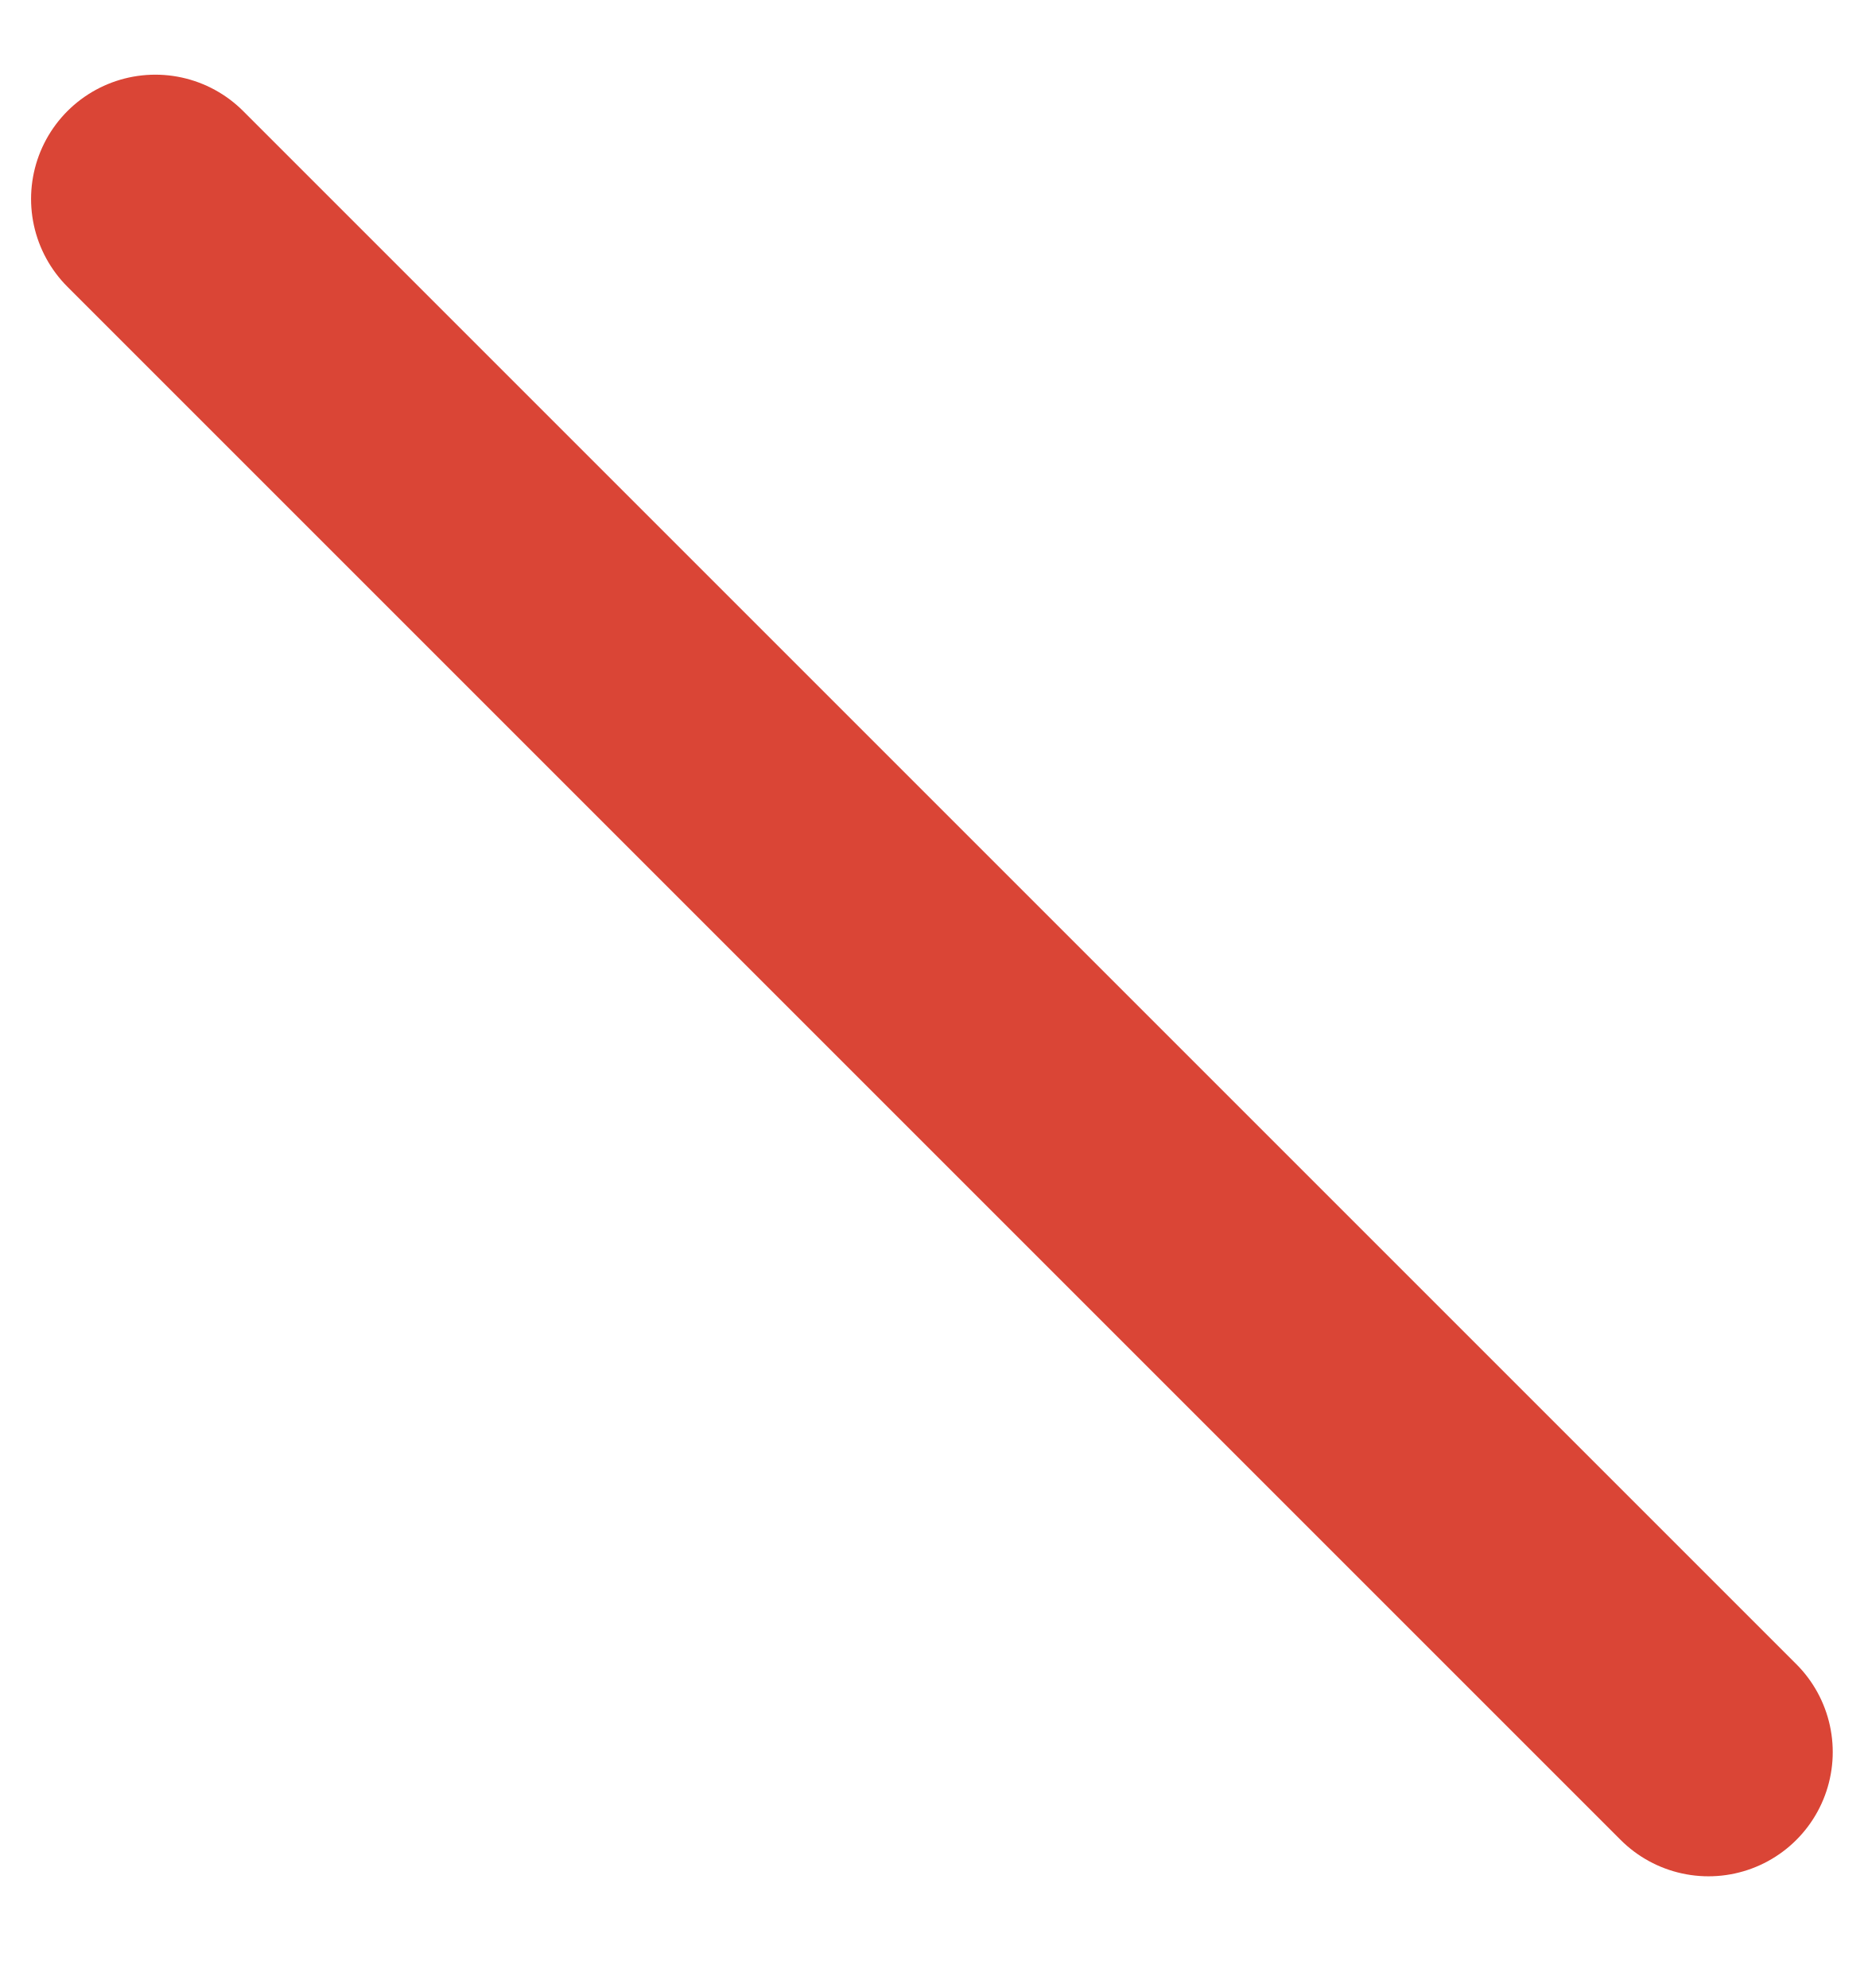
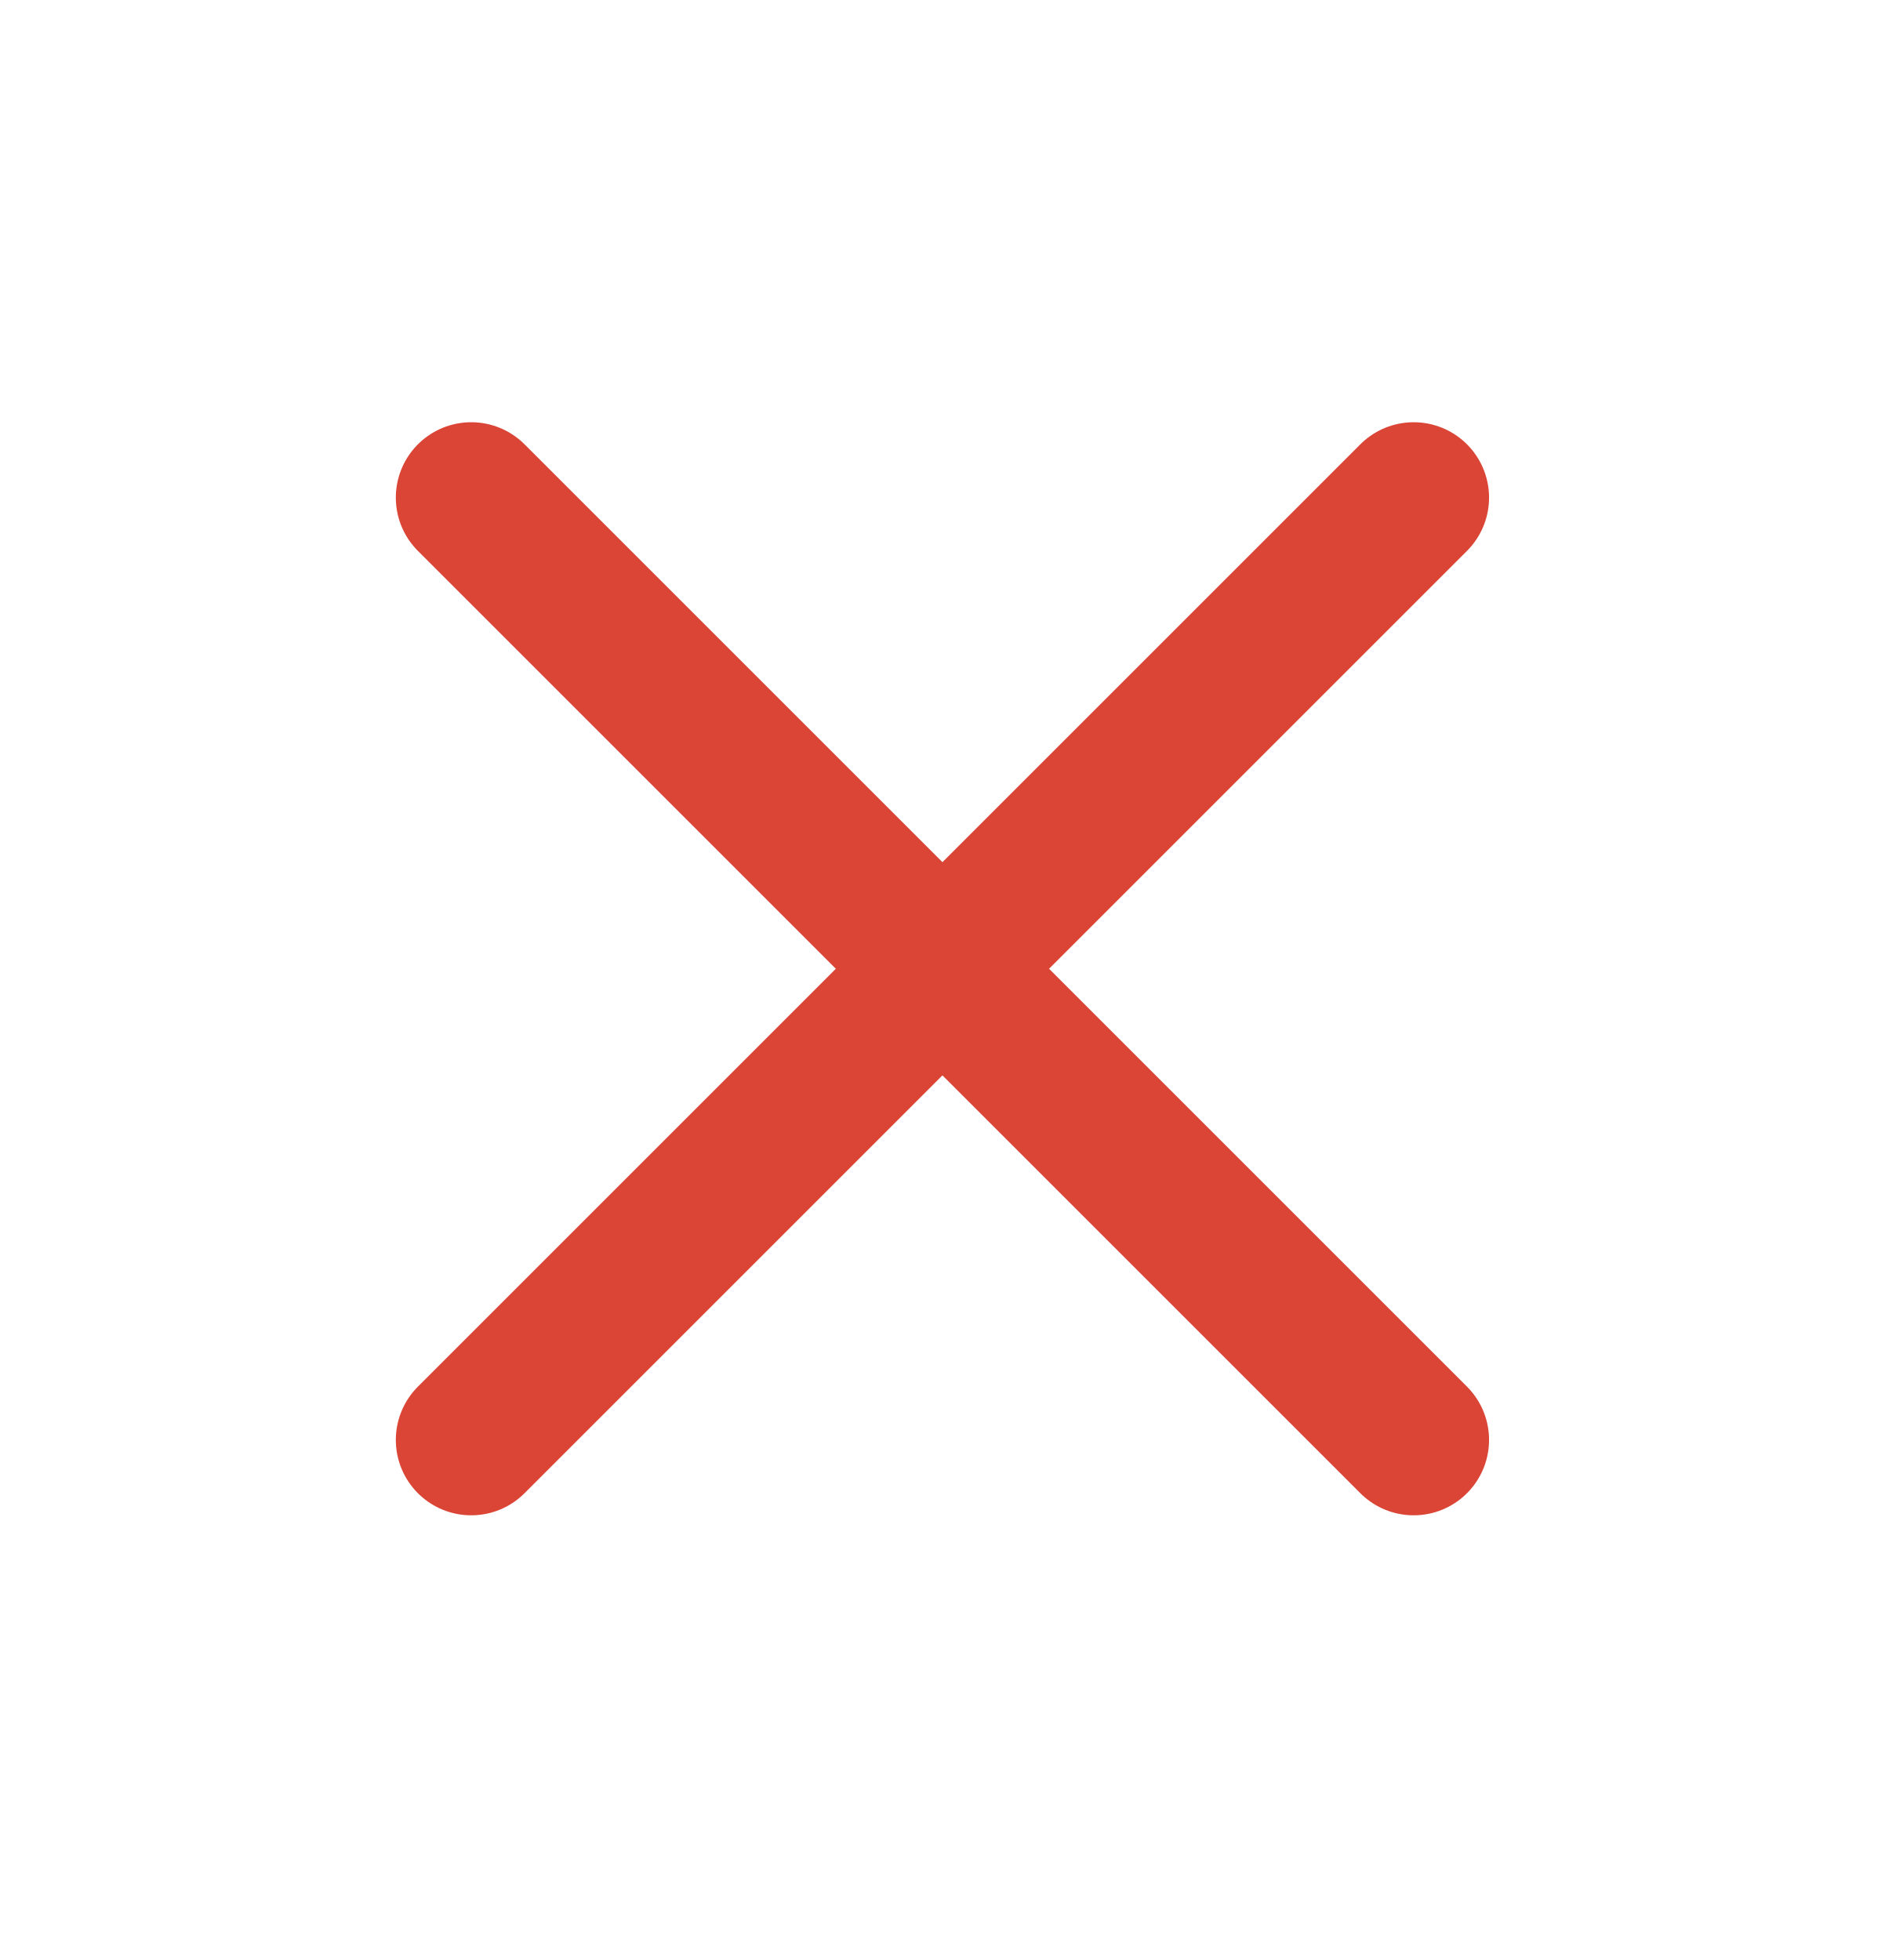
- <svg xmlns="http://www.w3.org/2000/svg" width="15" height="16" viewBox="0 0 15 16" fill="none">
-   <path d="M1.25 1.601L13.75 14.101" stroke="#DA4536" stroke-width="2" stroke-linecap="round" stroke-linejoin="round" />
+ <svg xmlns="http://www.w3.org/2000/svg" width="25" height="26" viewBox="0 0 25 26" fill="none">
+   <path d="M18.75 6.601L6.25 19.101" stroke="#DA4536" stroke-width="2" stroke-linecap="round" stroke-linejoin="round" />
+   <path d="M6.25 6.601L18.75 19.101" stroke="#DA4536" stroke-width="2" stroke-linecap="round" stroke-linejoin="round" />
</svg>
